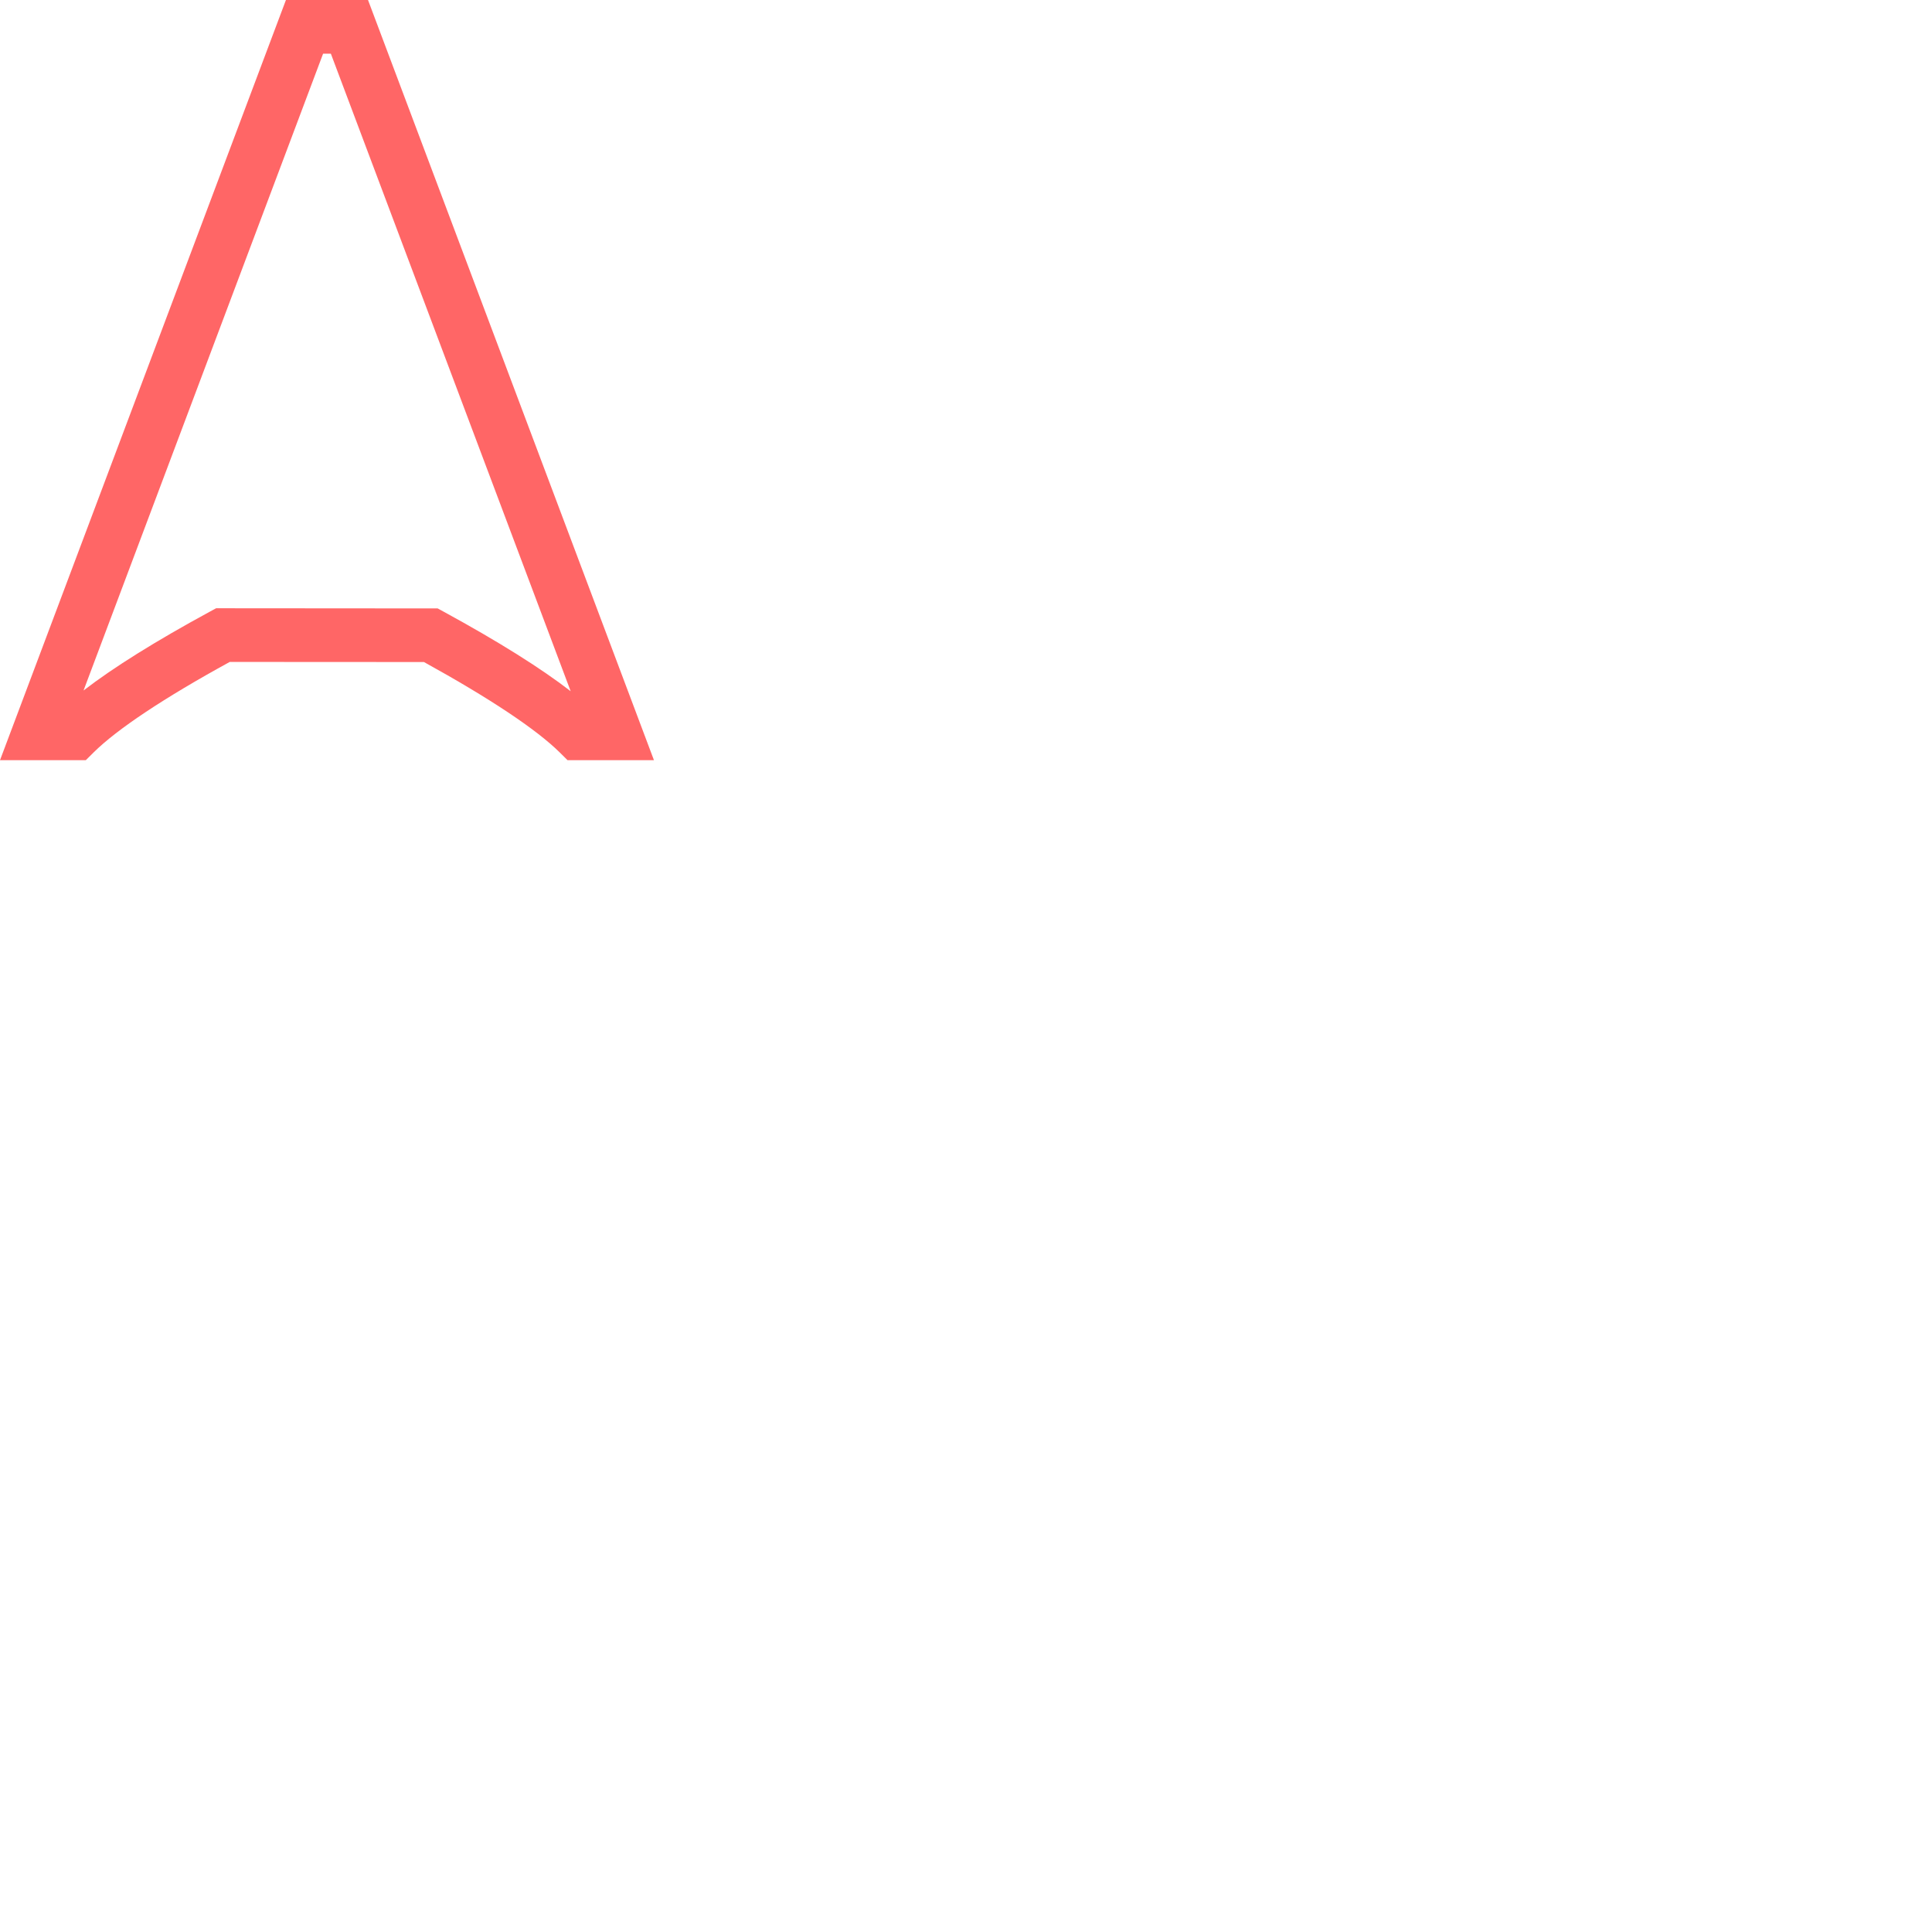
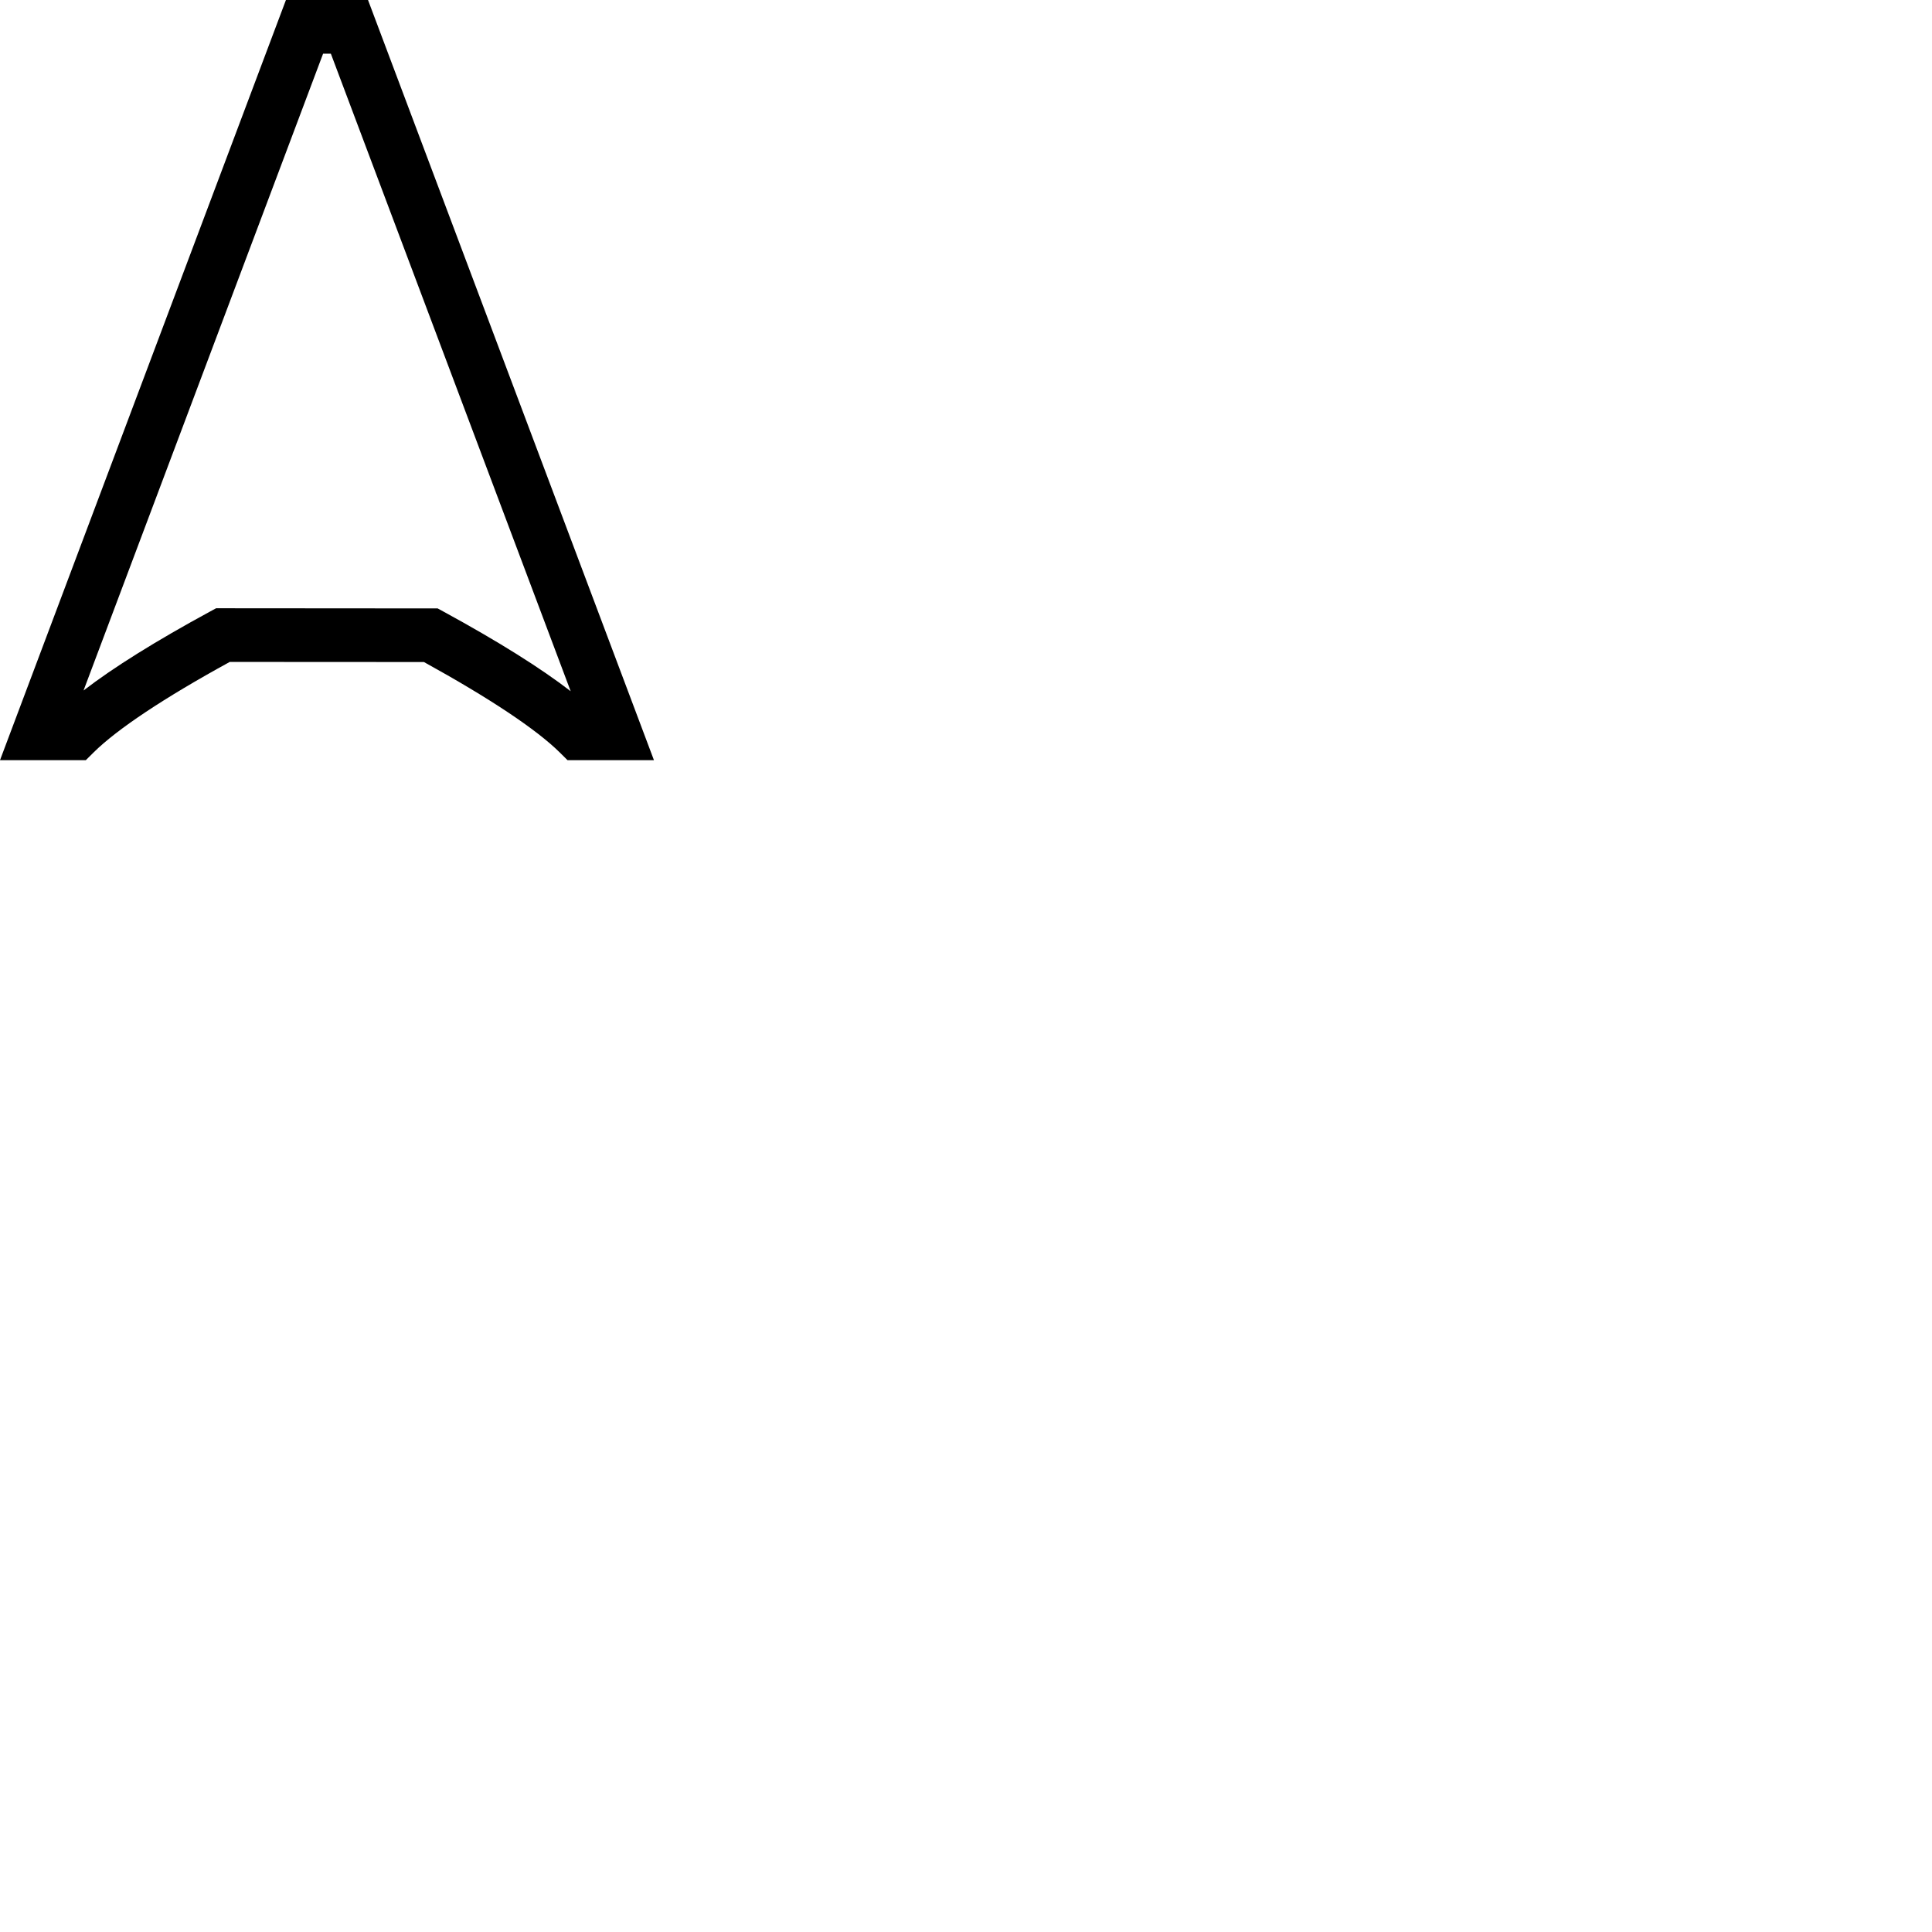
<svg xmlns="http://www.w3.org/2000/svg" width="144px" height="144px" viewBox="0 0 144 144" version="1.1">
  <g id="surface1">
-     <path style=" stroke:none;fill-rule:nonzero;fill:rgb(100%,40%,40%);fill-opacity:1;" d="M 48.742 56.66 L 42.301 56.66 L 41.719 56.082 C 39.969 54.355 36.473 52.031 31.598 49.344 L 17.125 49.336 C 12.238 52.012 8.738 54.34 6.977 56.082 L 6.395 56.66 L 0 56.66 L 21.312 0 L 27.43 0 Z M 16.109 45.336 L 32.621 45.348 L 33.066 45.59 C 37.141 47.812 40.312 49.801 42.535 51.52 L 24.66 4 L 24.082 4 L 6.227 51.465 C 8.457 49.746 11.613 47.777 15.66 45.578 Z M 16.109 45.336 " />
+     <path style=" stroke:none;fill-rule:nonzero;fill-opacity:1;" d="M 48.742 56.66 L 42.301 56.66 L 41.719 56.082 C 39.969 54.355 36.473 52.031 31.598 49.344 L 17.125 49.336 C 12.238 52.012 8.738 54.34 6.977 56.082 L 6.395 56.66 L 0 56.66 L 21.312 0 L 27.43 0 Z M 16.109 45.336 L 32.621 45.348 L 33.066 45.59 C 37.141 47.812 40.312 49.801 42.535 51.52 L 24.66 4 L 24.082 4 L 6.227 51.465 C 8.457 49.746 11.613 47.777 15.66 45.578 Z M 16.109 45.336 " />
  </g>
</svg>
